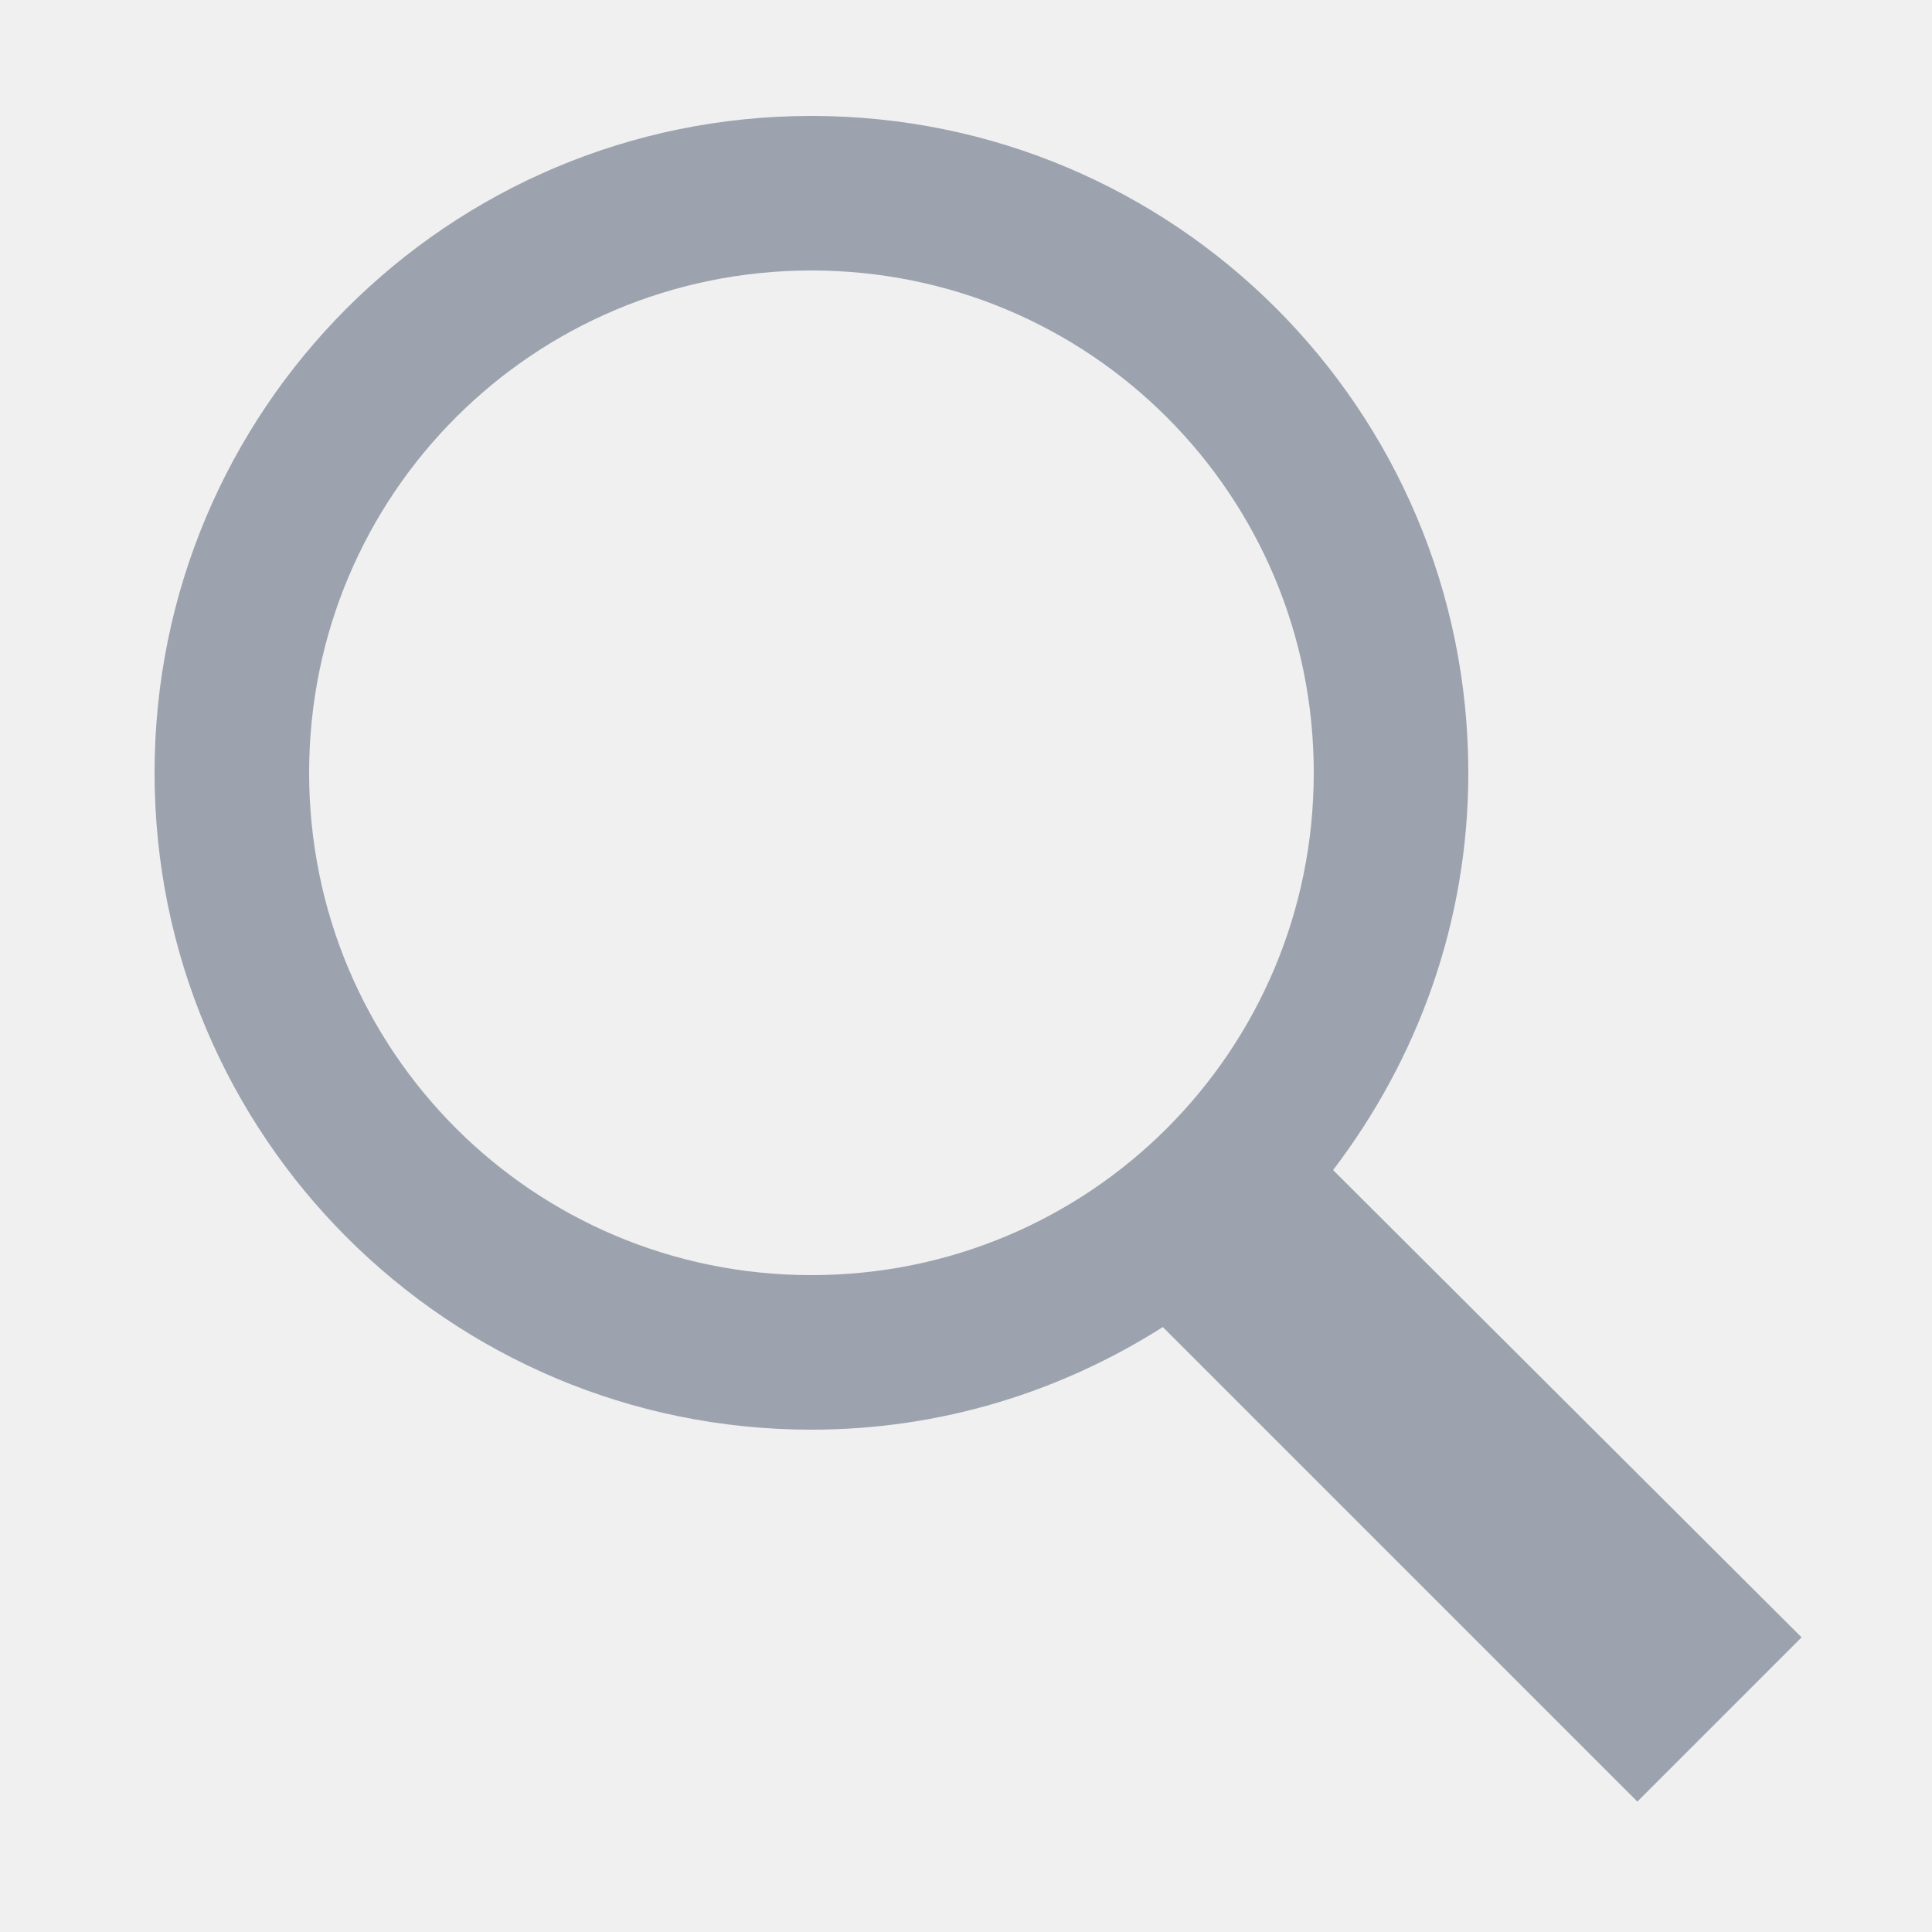
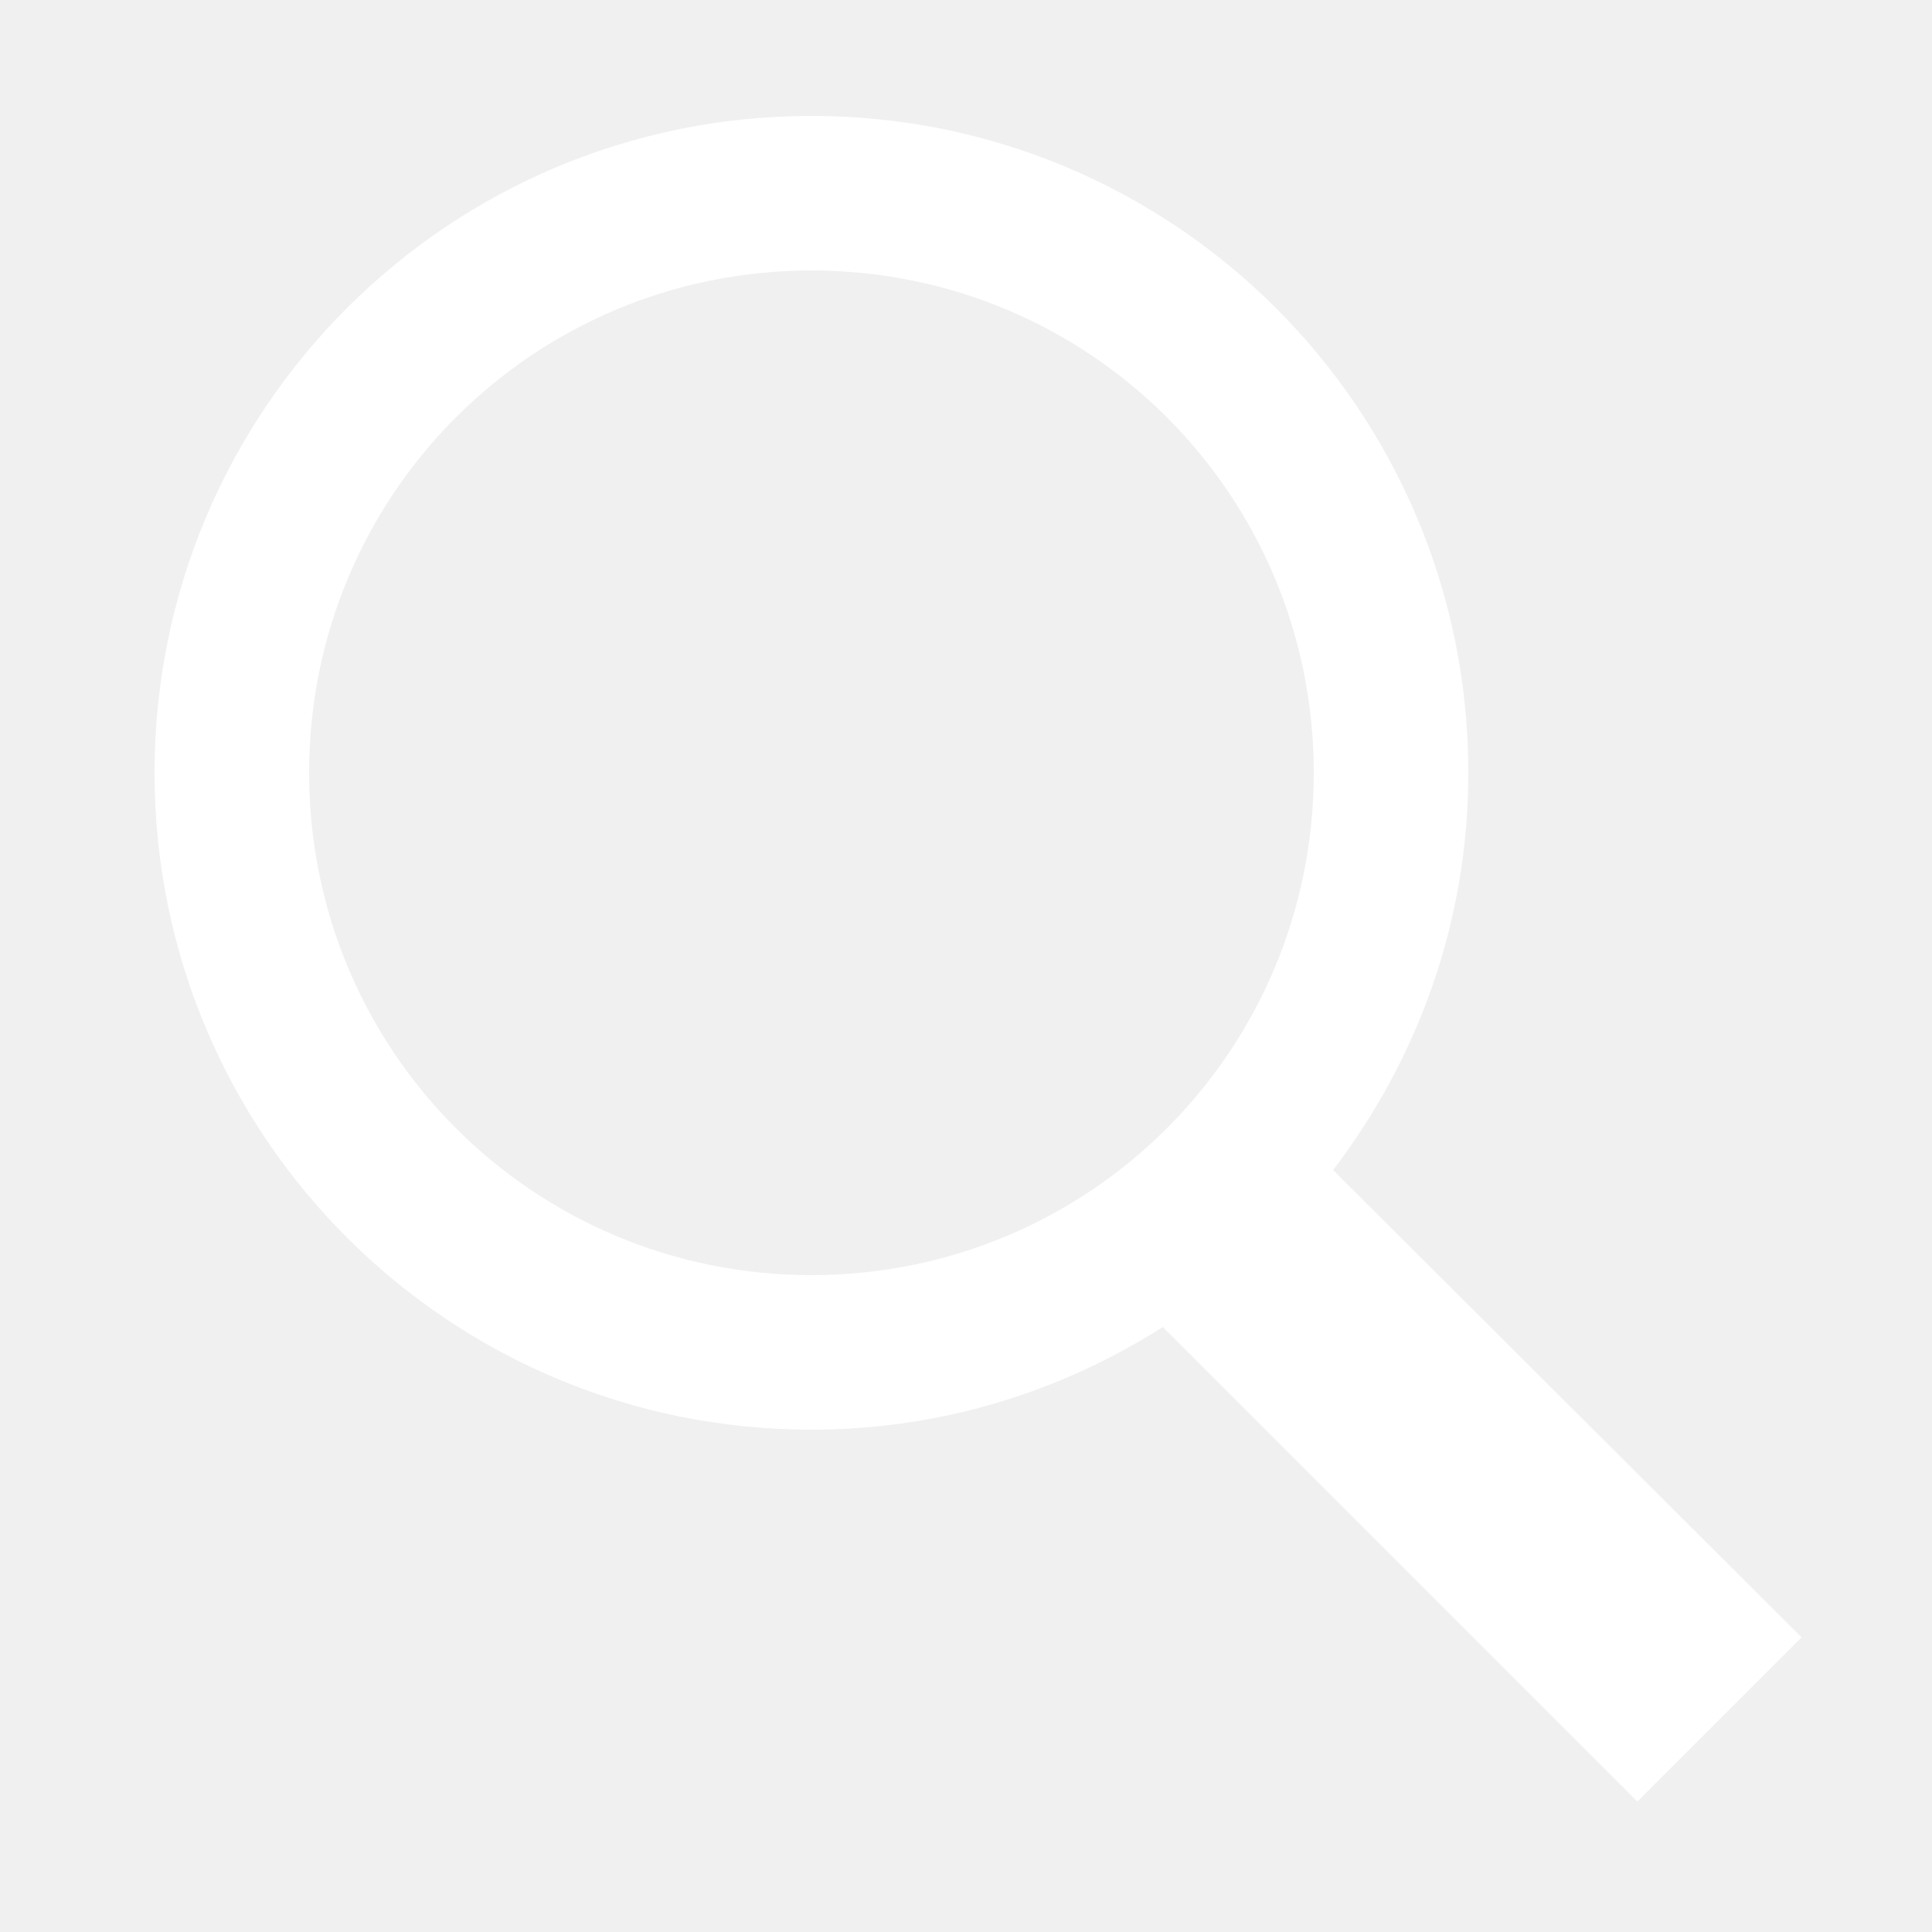
- <svg xmlns="http://www.w3.org/2000/svg" fill="#9CA3AF" viewBox="0 0 50 50" width="50px" height="50px">
+ <svg xmlns="http://www.w3.org/2000/svg" fill="white" viewBox="0 0 50 50" width="50px" height="50px">
  <path d="M 21 3 C 11.602 3 4 10.602 4 20 C 4 29.398 11.602 37 21 37 C 24.355 37 27.461 36.016 30.094 34.344 L 42.375 46.625 L 46.625 42.375 L 34.5 30.281 C 36.68 27.422 38 23.879 38 20 C 38 10.602 30.398 3 21 3 Z M 21 7 C 28.199 7 34 12.801 34 20 C 34 27.199 28.199 33 21 33 C 13.801 33 8 27.199 8 20 C 8 12.801 13.801 7 21 7 Z" />
</svg>
